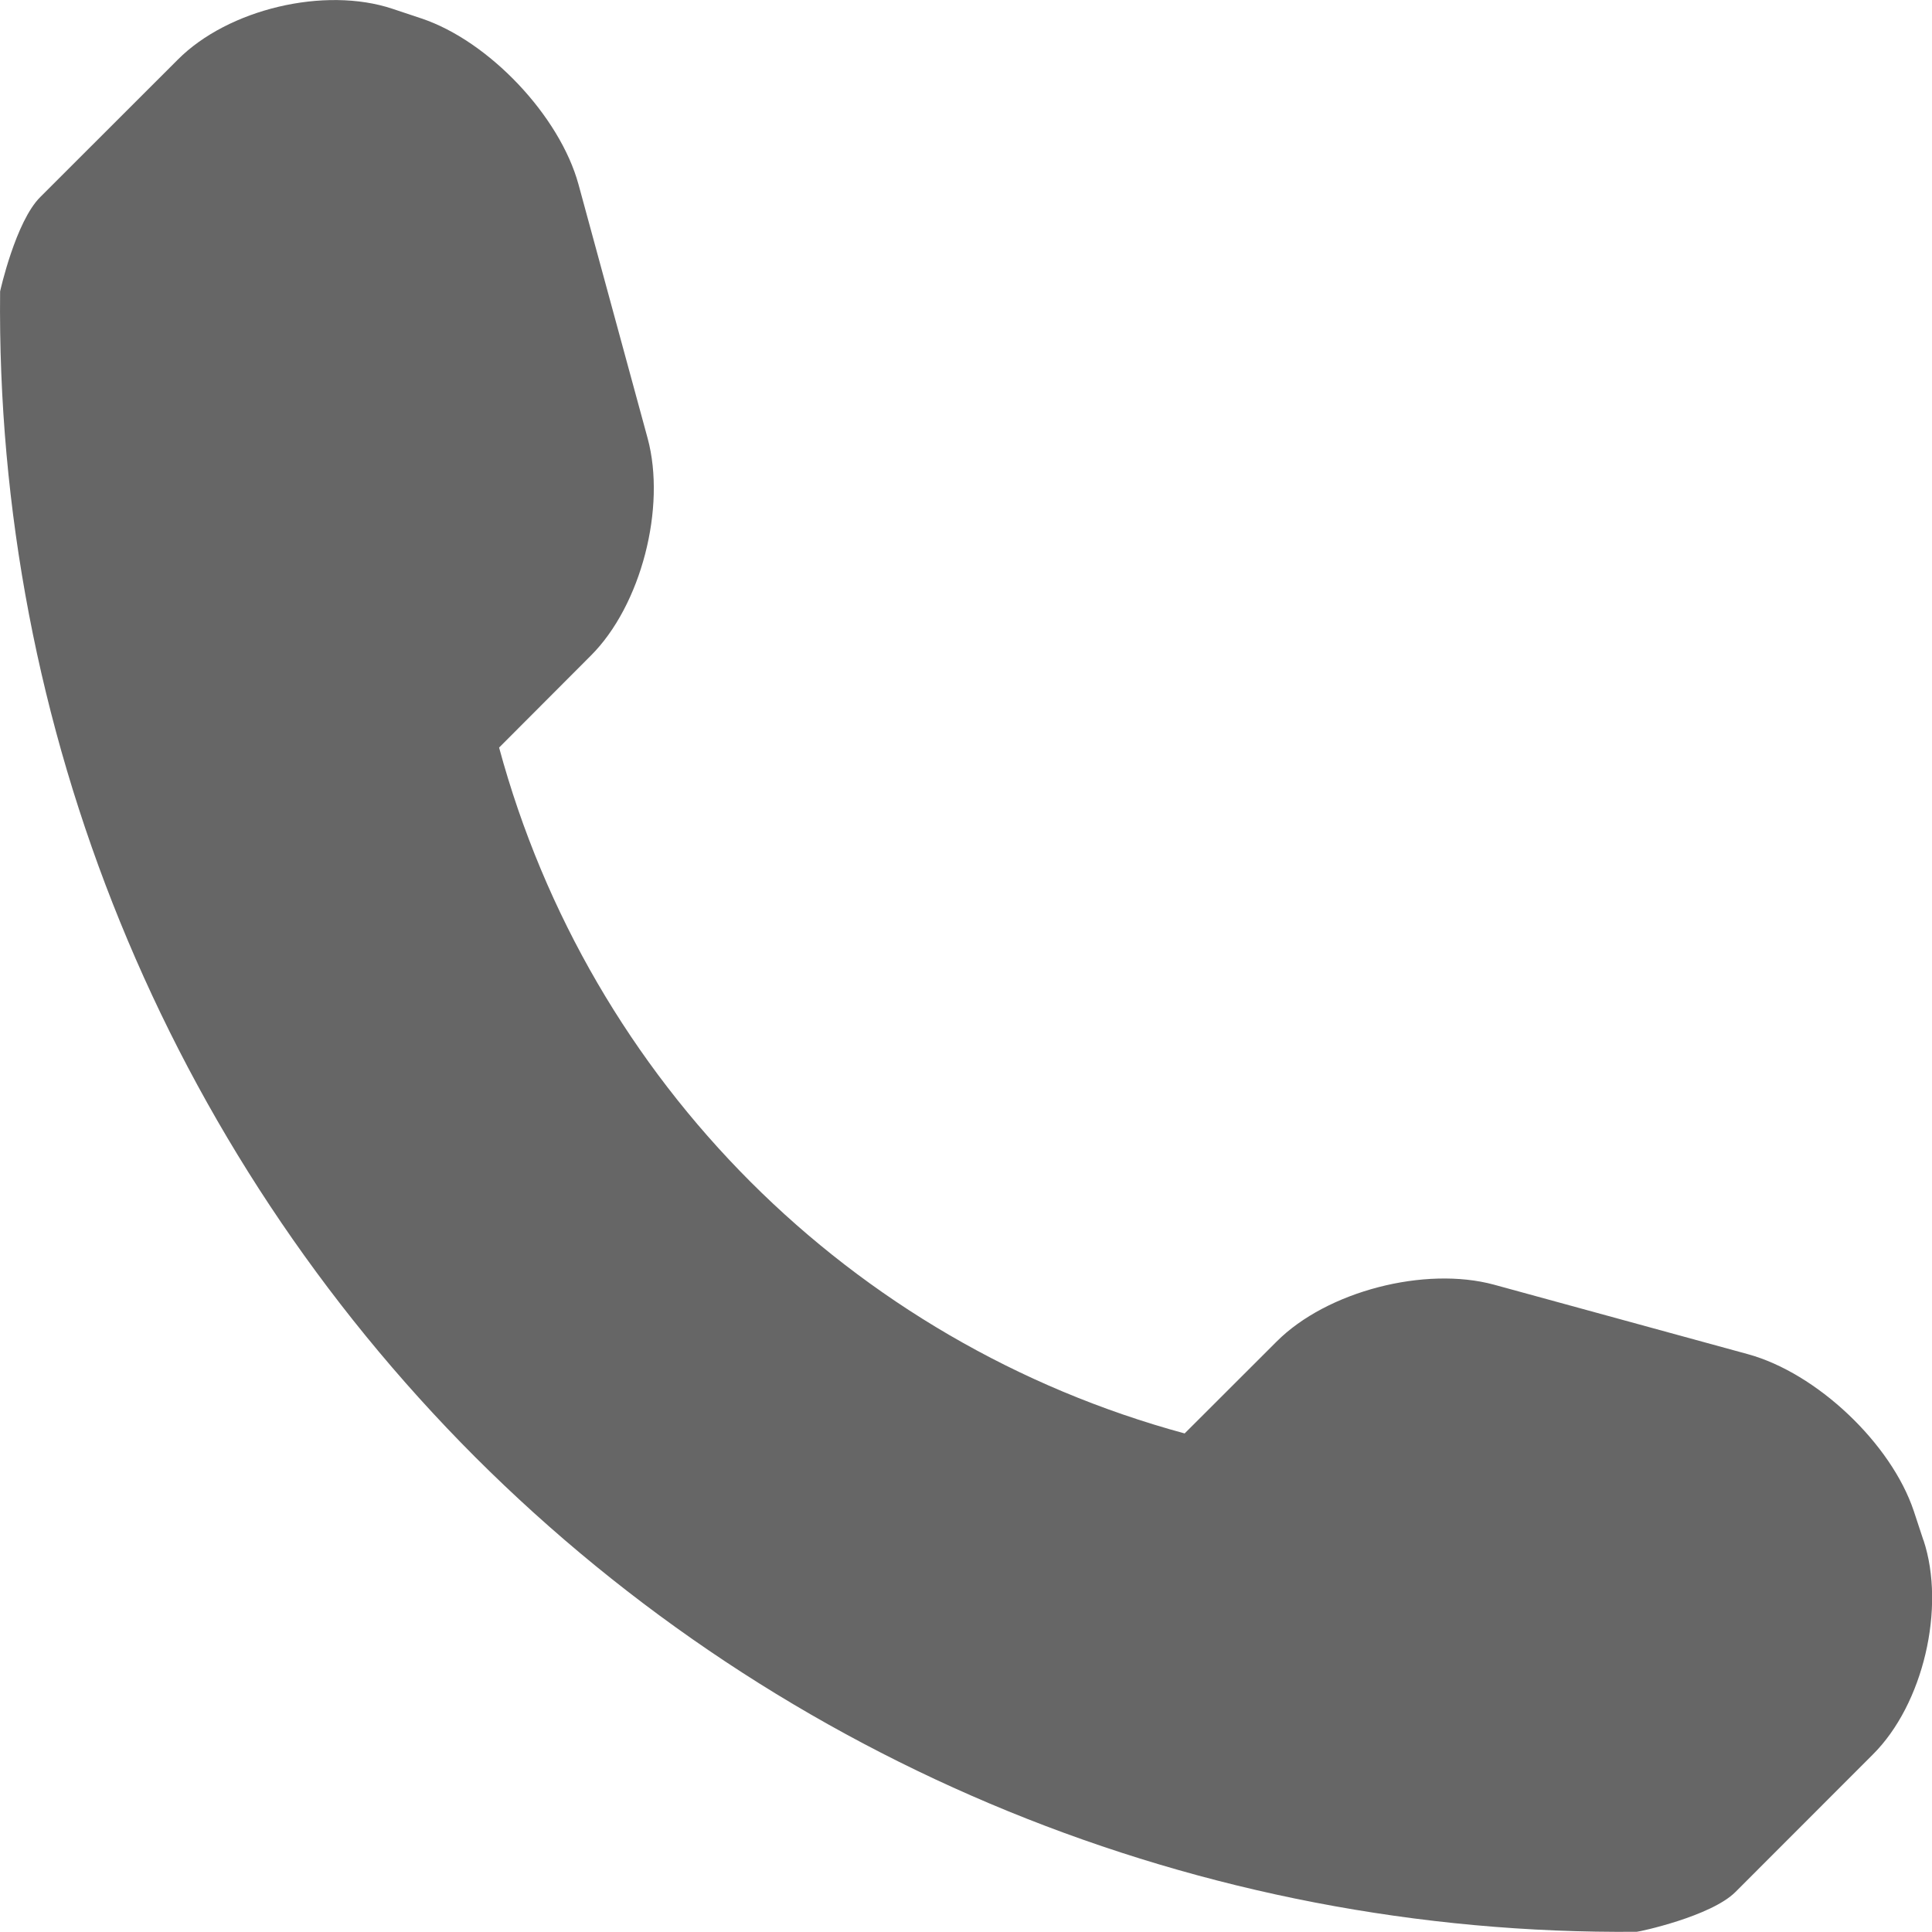
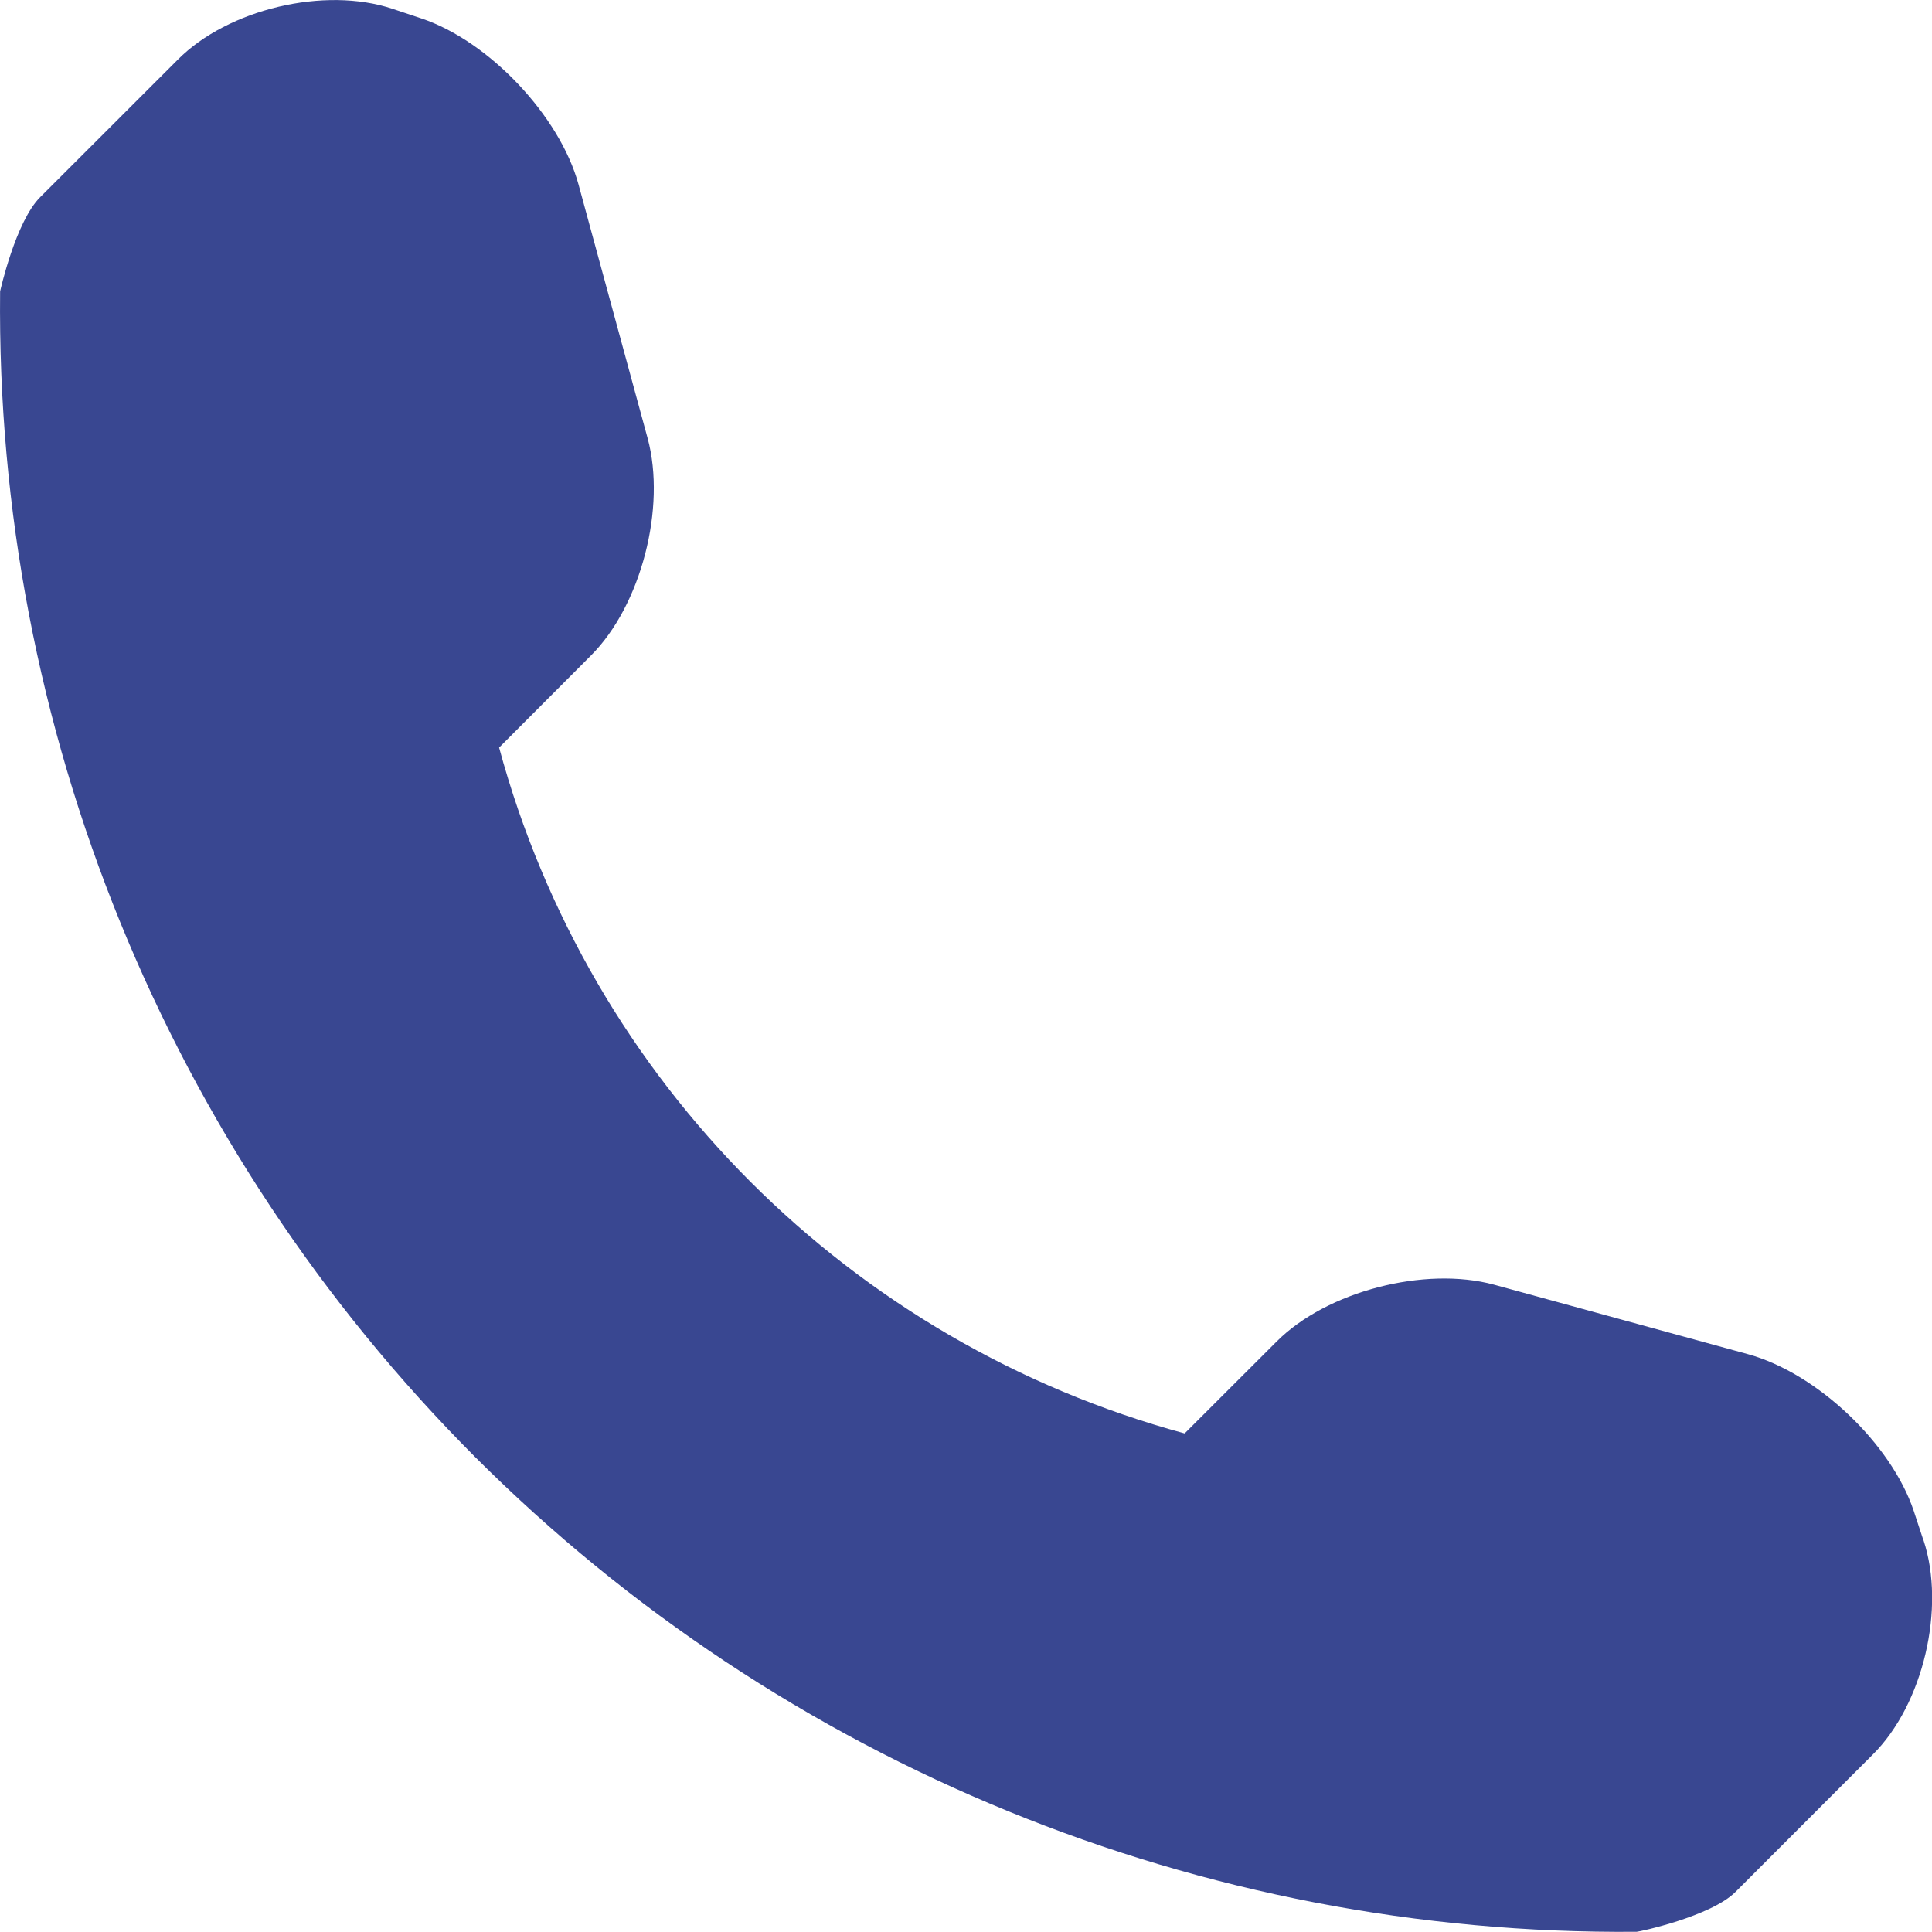
<svg xmlns="http://www.w3.org/2000/svg" width="18" height="18" viewBox="0 0 18 18">
  <g>
    <g>
-       <path fill="#666" d="M17.92 14.35l-.09-.273c-.211-.63-.905-1.286-1.547-1.461l-2.364-.647c-.642-.174-1.556.06-2.025.53l-.857.856a9.08 9.08 0 0 1-6.387-6.39l.854-.856c.47-.468.704-1.382.53-2.025L5.39 1.719C5.215 1.079 4.556.383 3.927.172l-.27-.09c-.632-.211-1.531.002-2 .473L.376 1.835c-.23.227-.375.878-.375.88a15.138 15.138 0 0 0 4.426 10.86 15.119 15.119 0 0 0 10.822 4.423c.022 0 .692-.143.92-.371l1.28-1.281c.47-.467.68-1.368.472-1.996" />
+       <path fill="#394791" d="M17.92 14.35l-.09-.273c-.211-.63-.905-1.286-1.547-1.461l-2.364-.647c-.642-.174-1.556.06-2.025.53l-.857.856a9.08 9.08 0 0 1-6.387-6.39l.854-.856c.47-.468.704-1.382.53-2.025L5.39 1.719C5.215 1.079 4.556.383 3.927.172l-.27-.09c-.632-.211-1.531.002-2 .473L.376 1.835c-.23.227-.375.878-.375.88a15.138 15.138 0 0 0 4.426 10.86 15.119 15.119 0 0 0 10.822 4.423c.022 0 .692-.143.92-.371l1.28-1.281c.47-.467.68-1.368.472-1.996" />
    </g>
  </g>
</svg>
